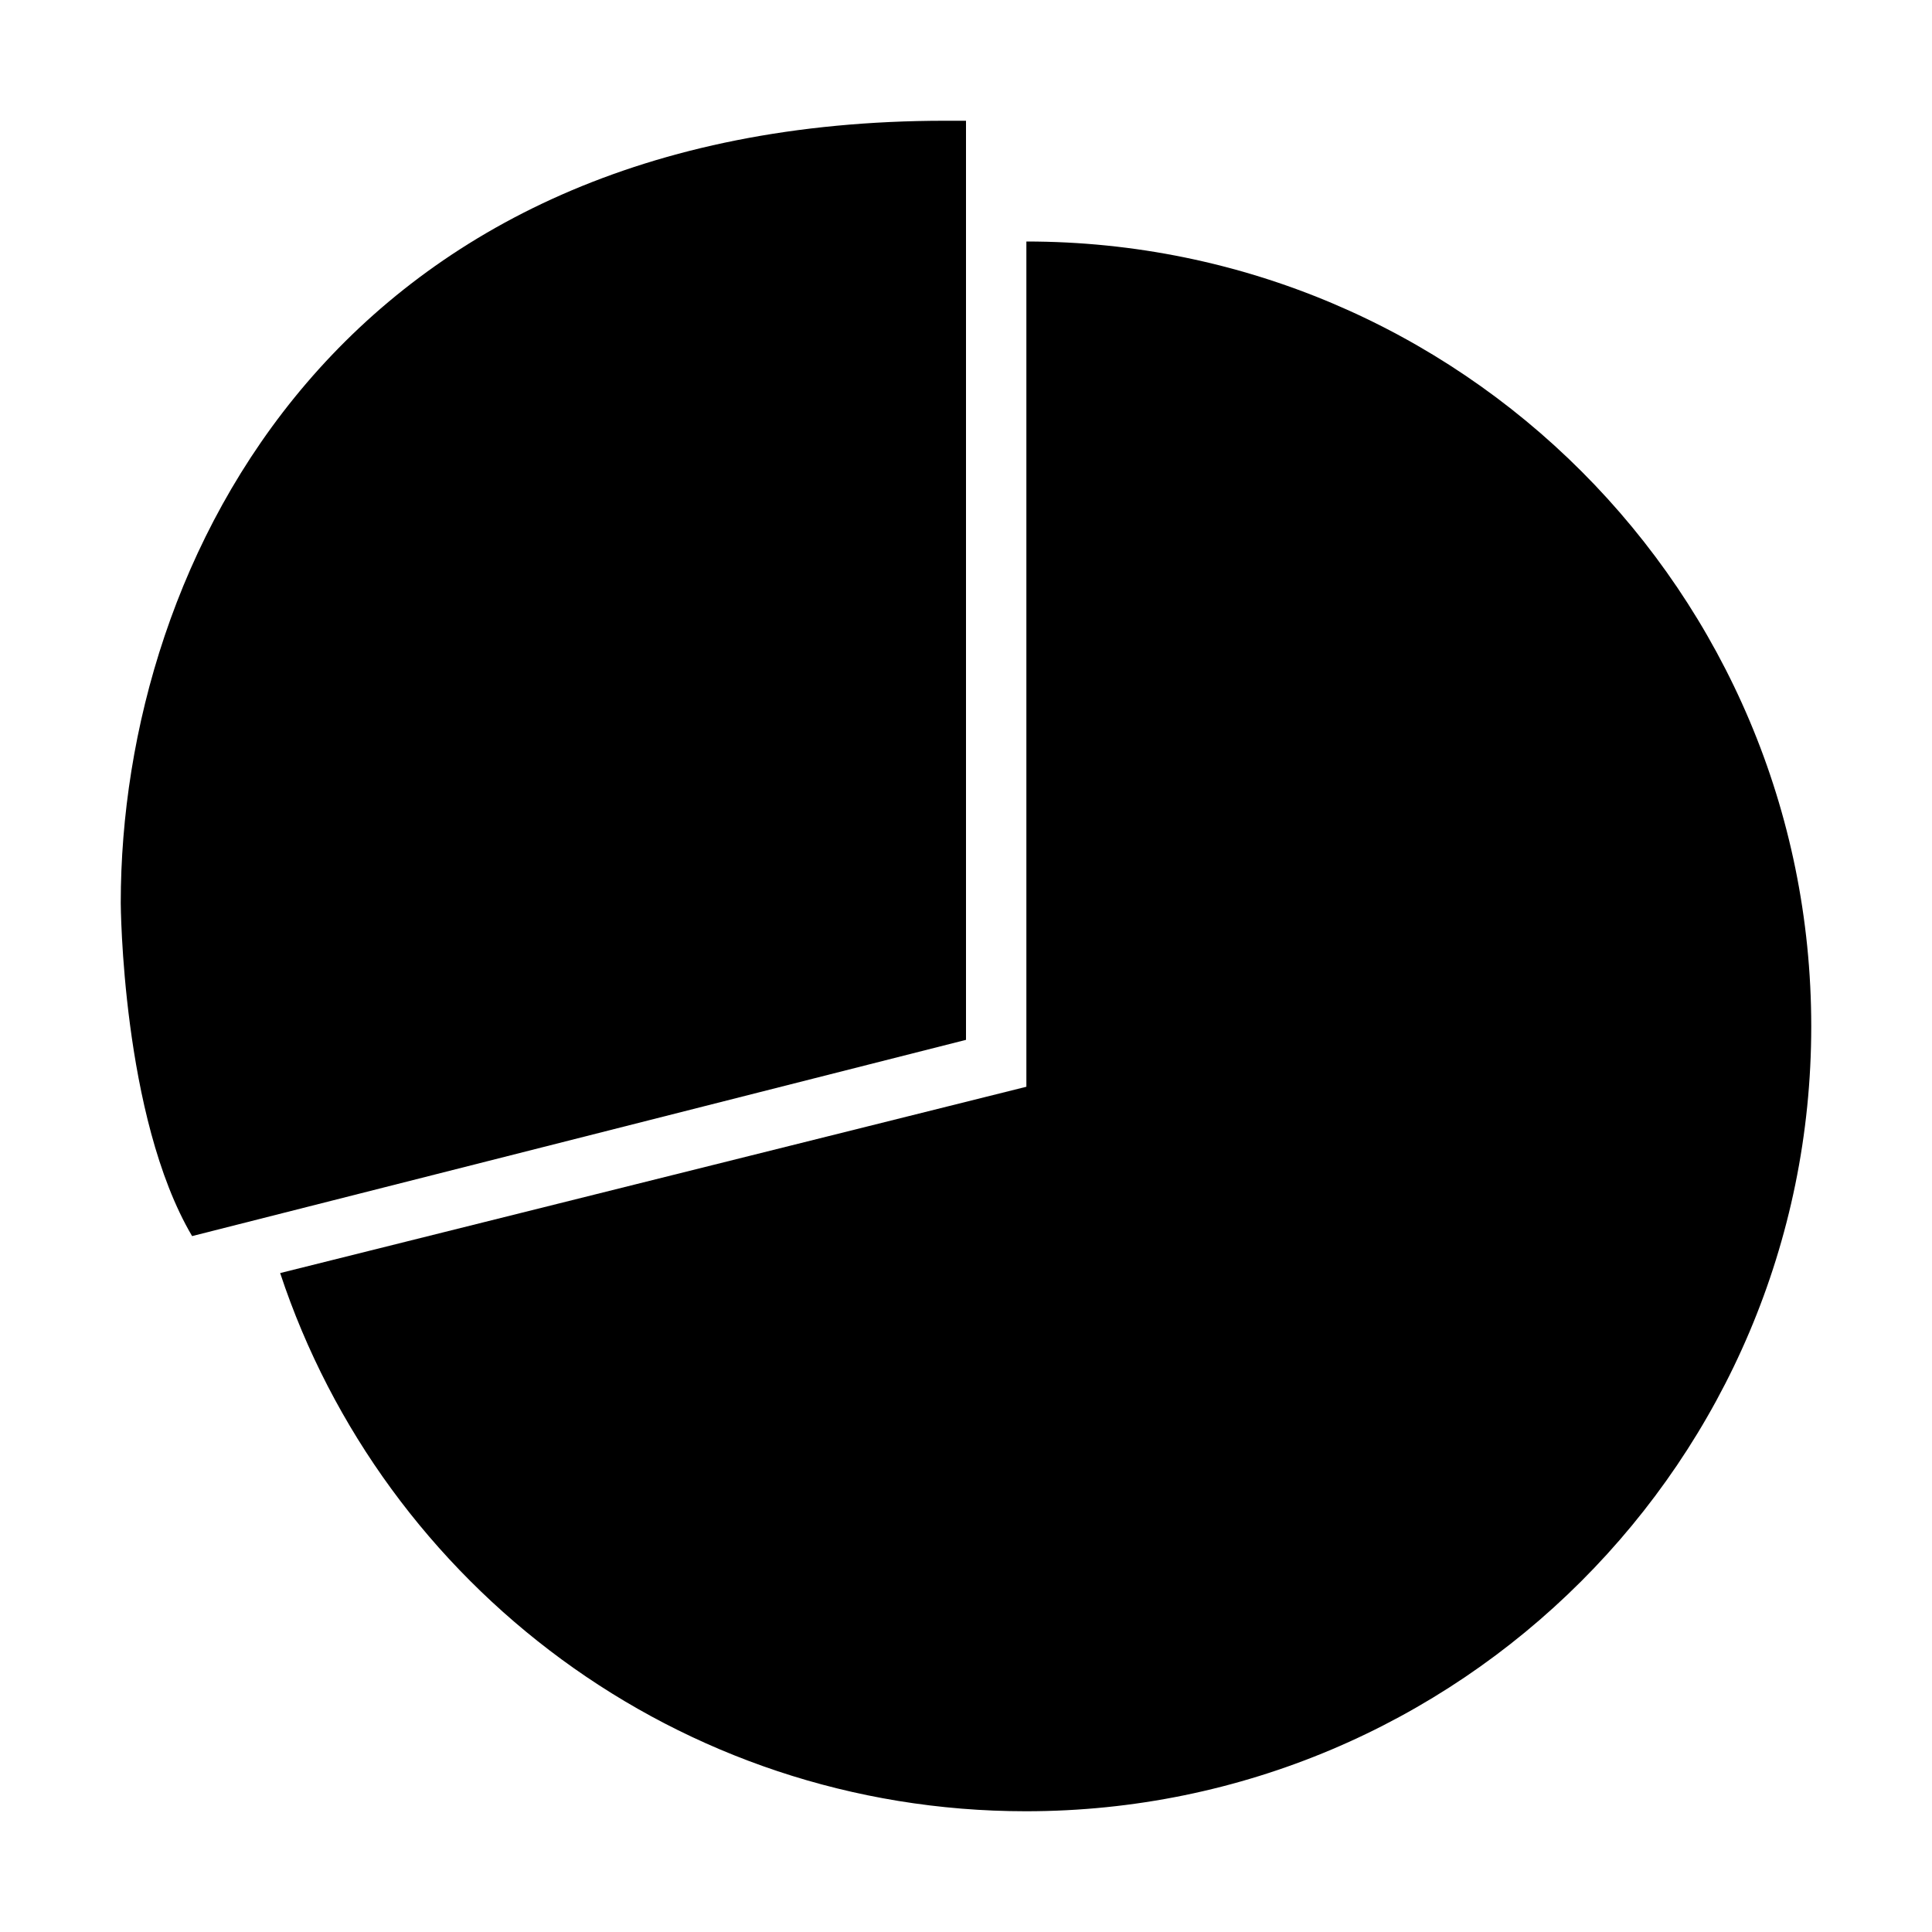
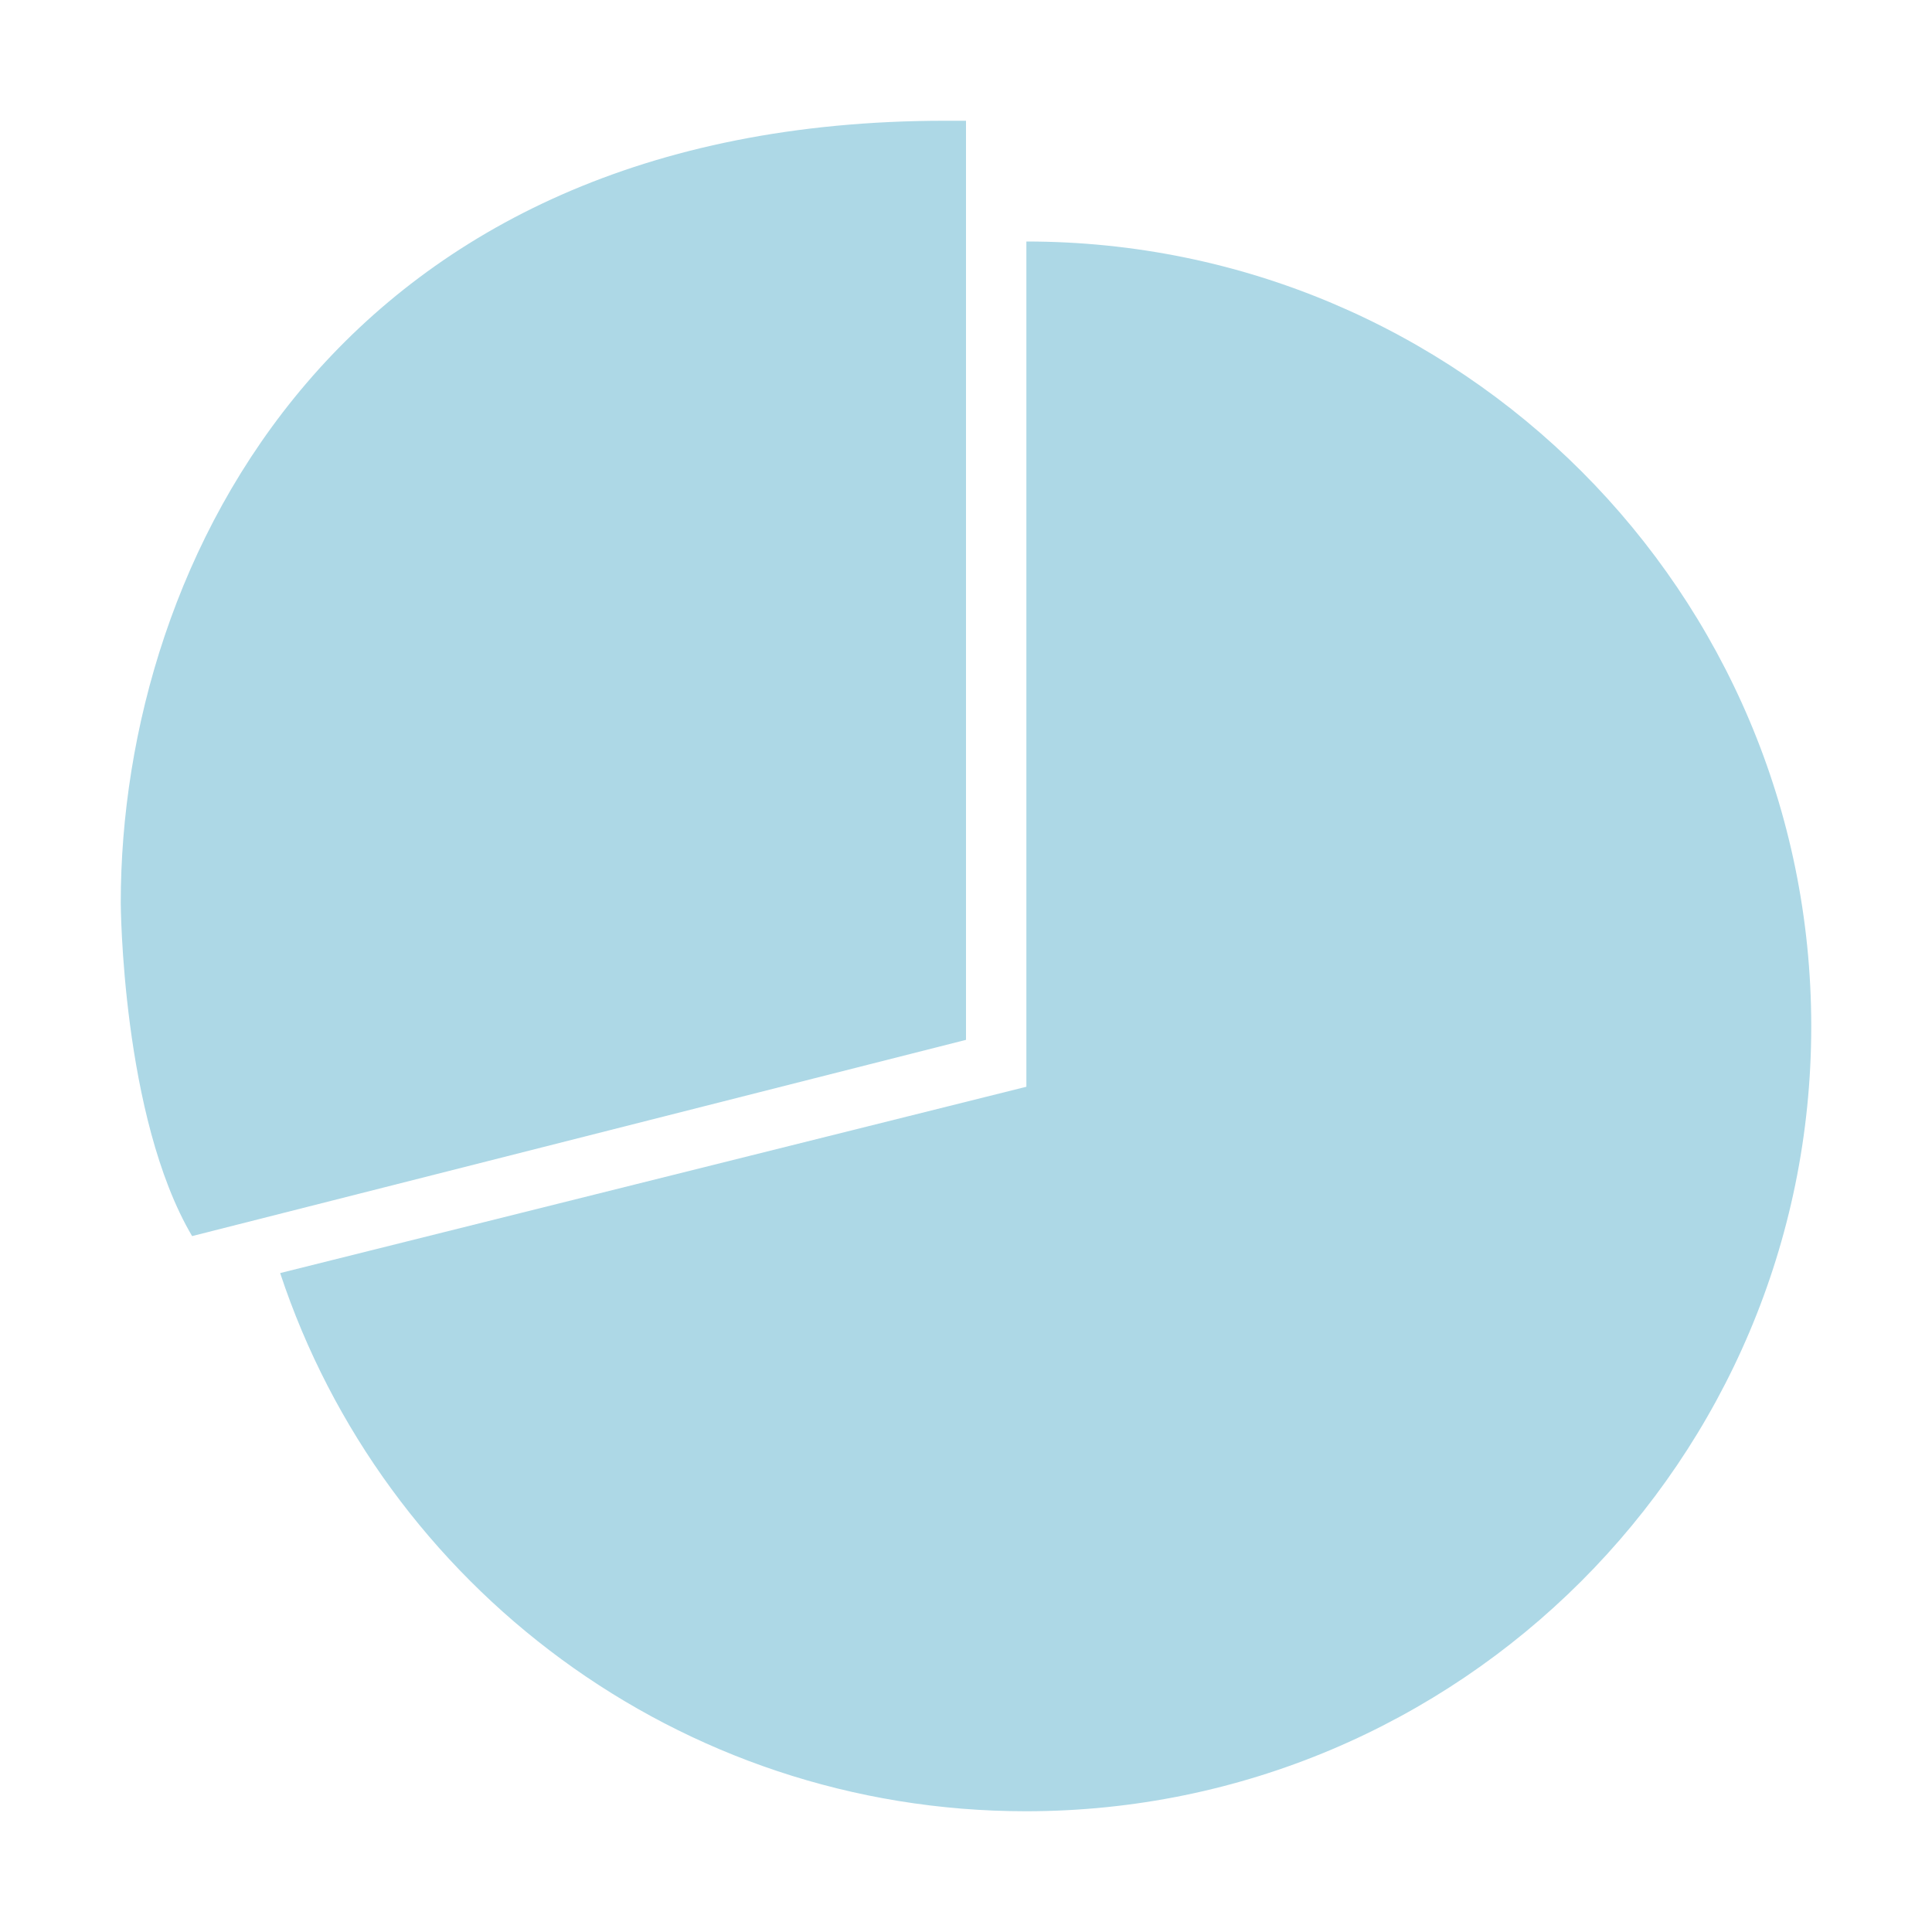
<svg xmlns="http://www.w3.org/2000/svg" t="1553664539171" class="icon" style="" viewBox="0 0 1024 1024" version="1.1" p-id="1739" width="200" height="200">
  <defs>
    <style type="text/css" />
  </defs>
-   <path d="M544 128l0 448L148.49 674.752C203.306 840.442 359.682 960 543.75 960 773.5 960 960 773.75 960 544S774 128 544 128L544 128z" p-id="1740" fill="#000" />
-   <path d="M512 64l-11 0C181 64 64 296.5 64 478.574c0 0 0.5 113.332 37.82 176.582L512 551.146 512 64 512 64z" p-id="1741" fill="#000" />
+   <path d="M544 128l0 448L148.49 674.752C203.306 840.442 359.682 960 543.75 960 773.5 960 960 773.75 960 544S774 128 544 128L544 128z" p-id="1740" fill="lightblue" />
+   <path d="M512 64l-11 0C181 64 64 296.5 64 478.574c0 0 0.5 113.332 37.82 176.582L512 551.146 512 64 512 64z" p-id="1741" fill="lightblue" />
</svg>
